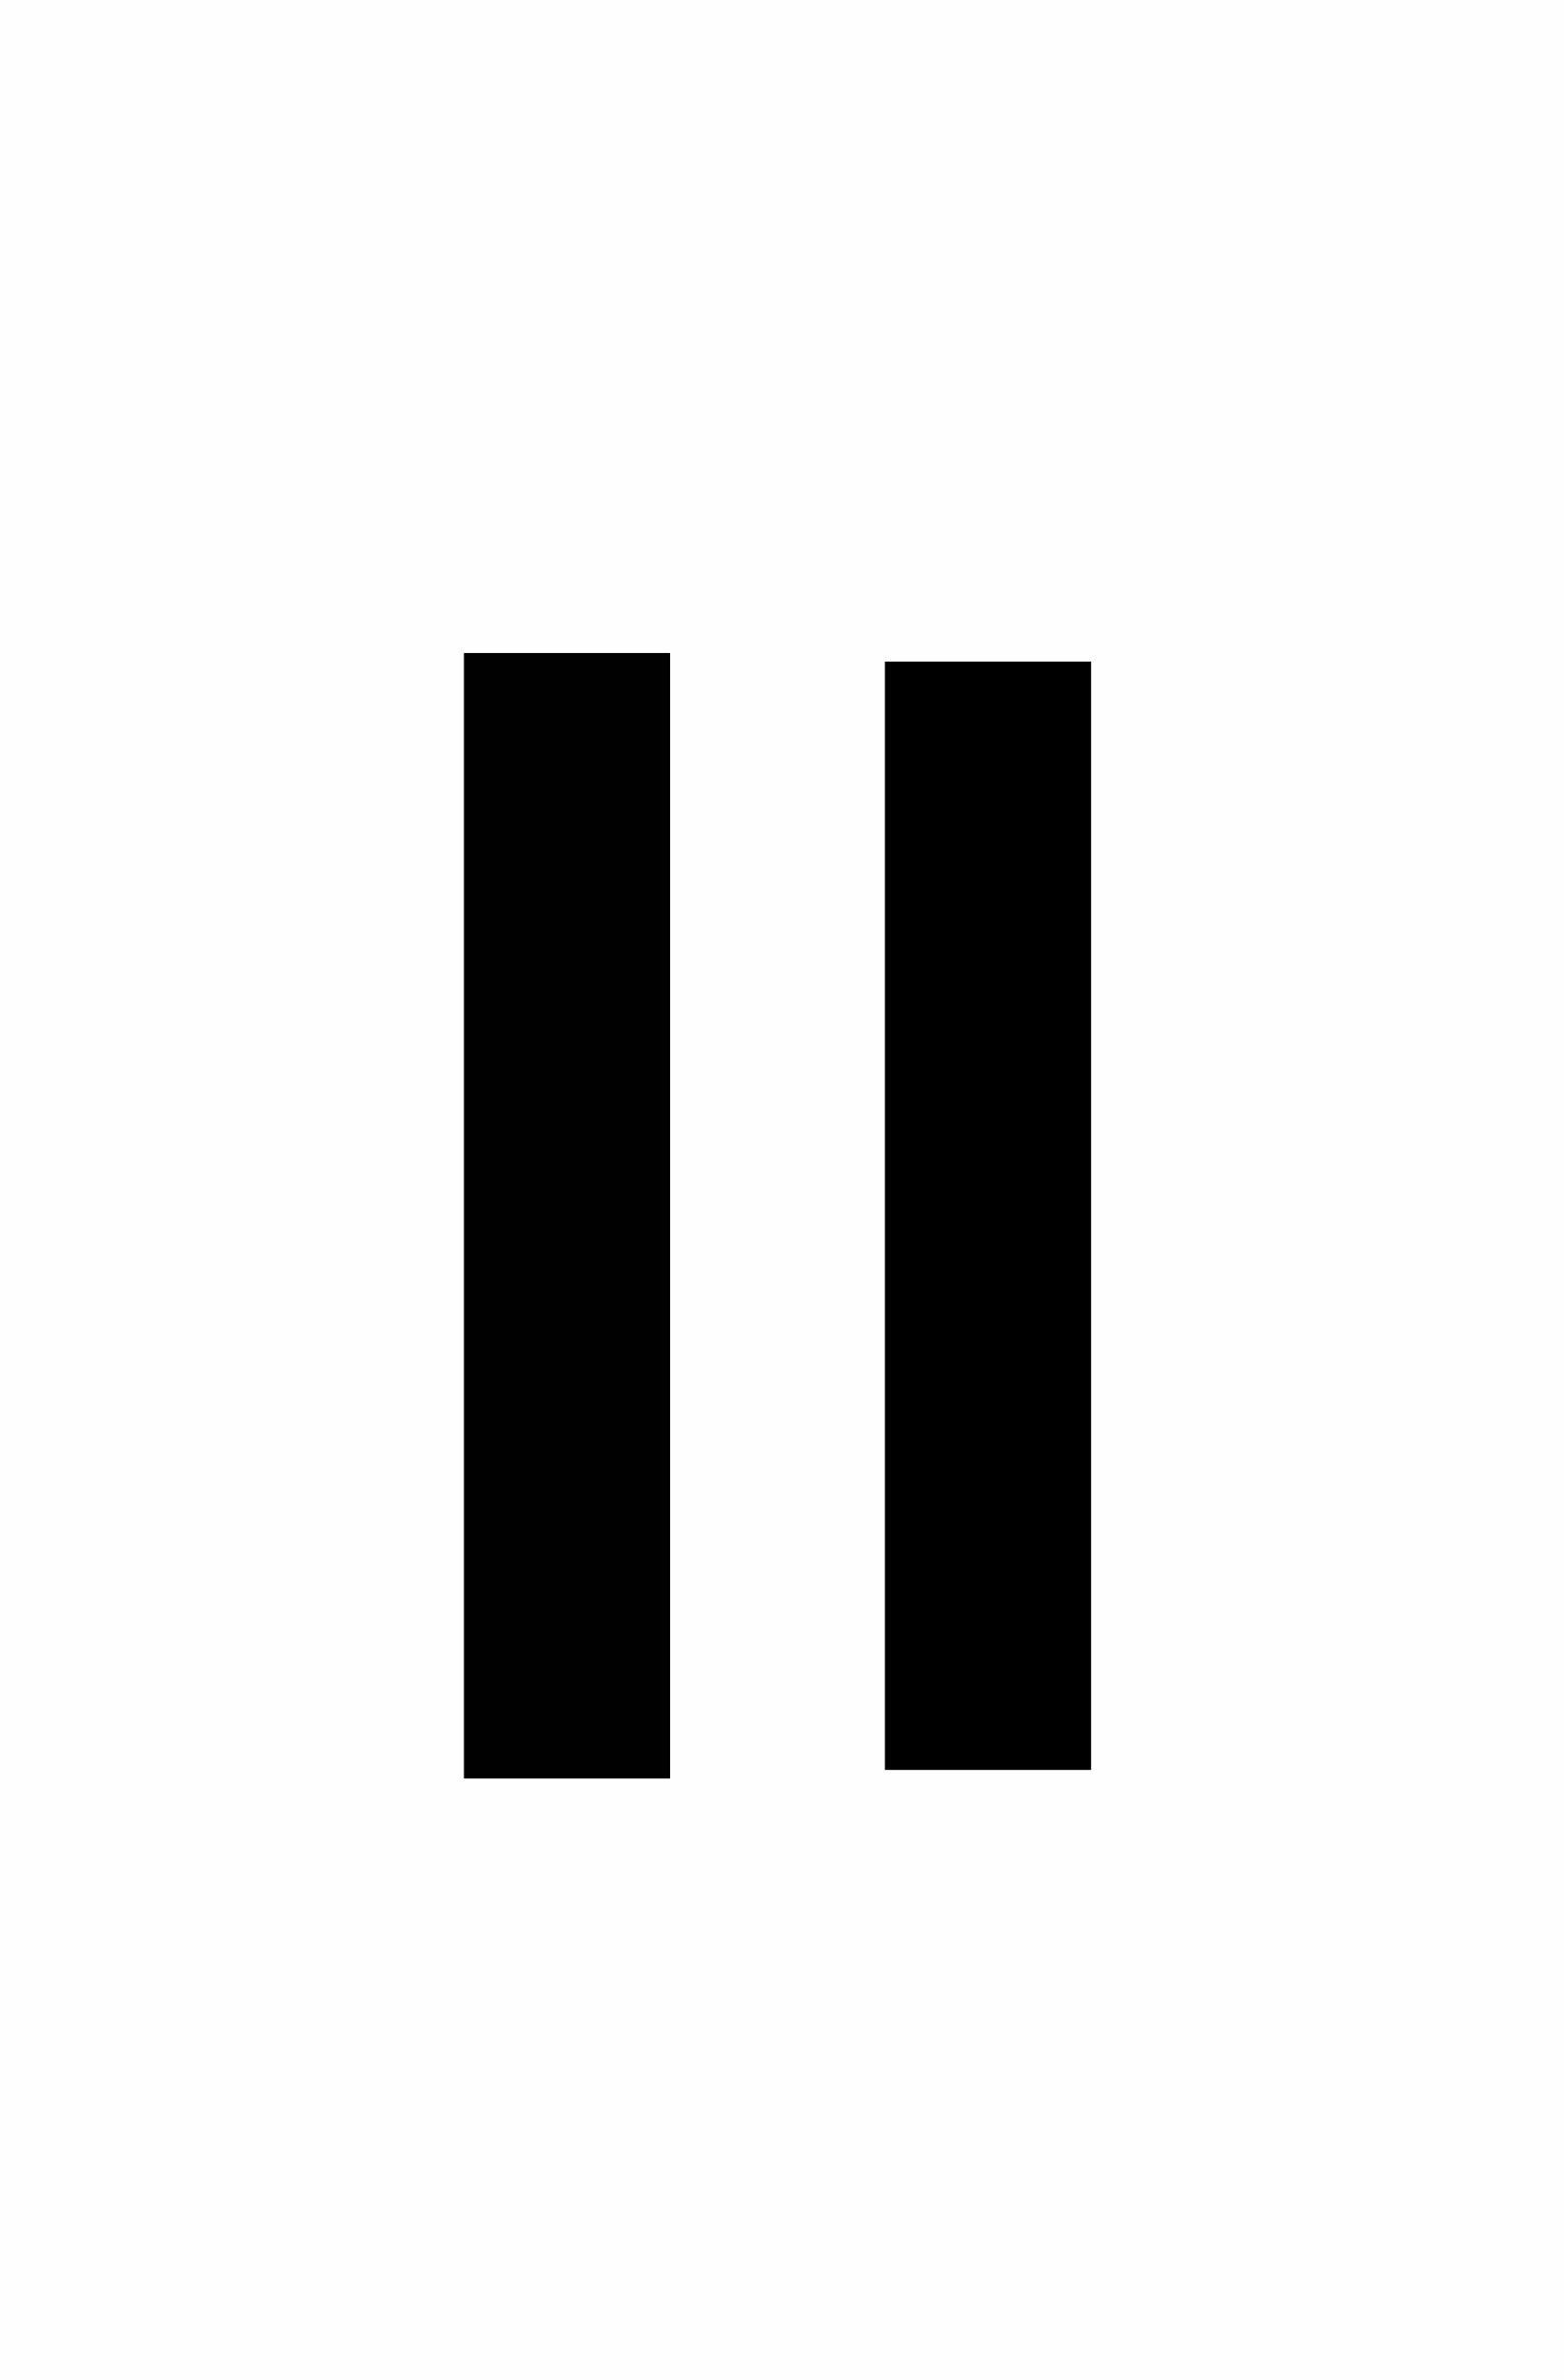
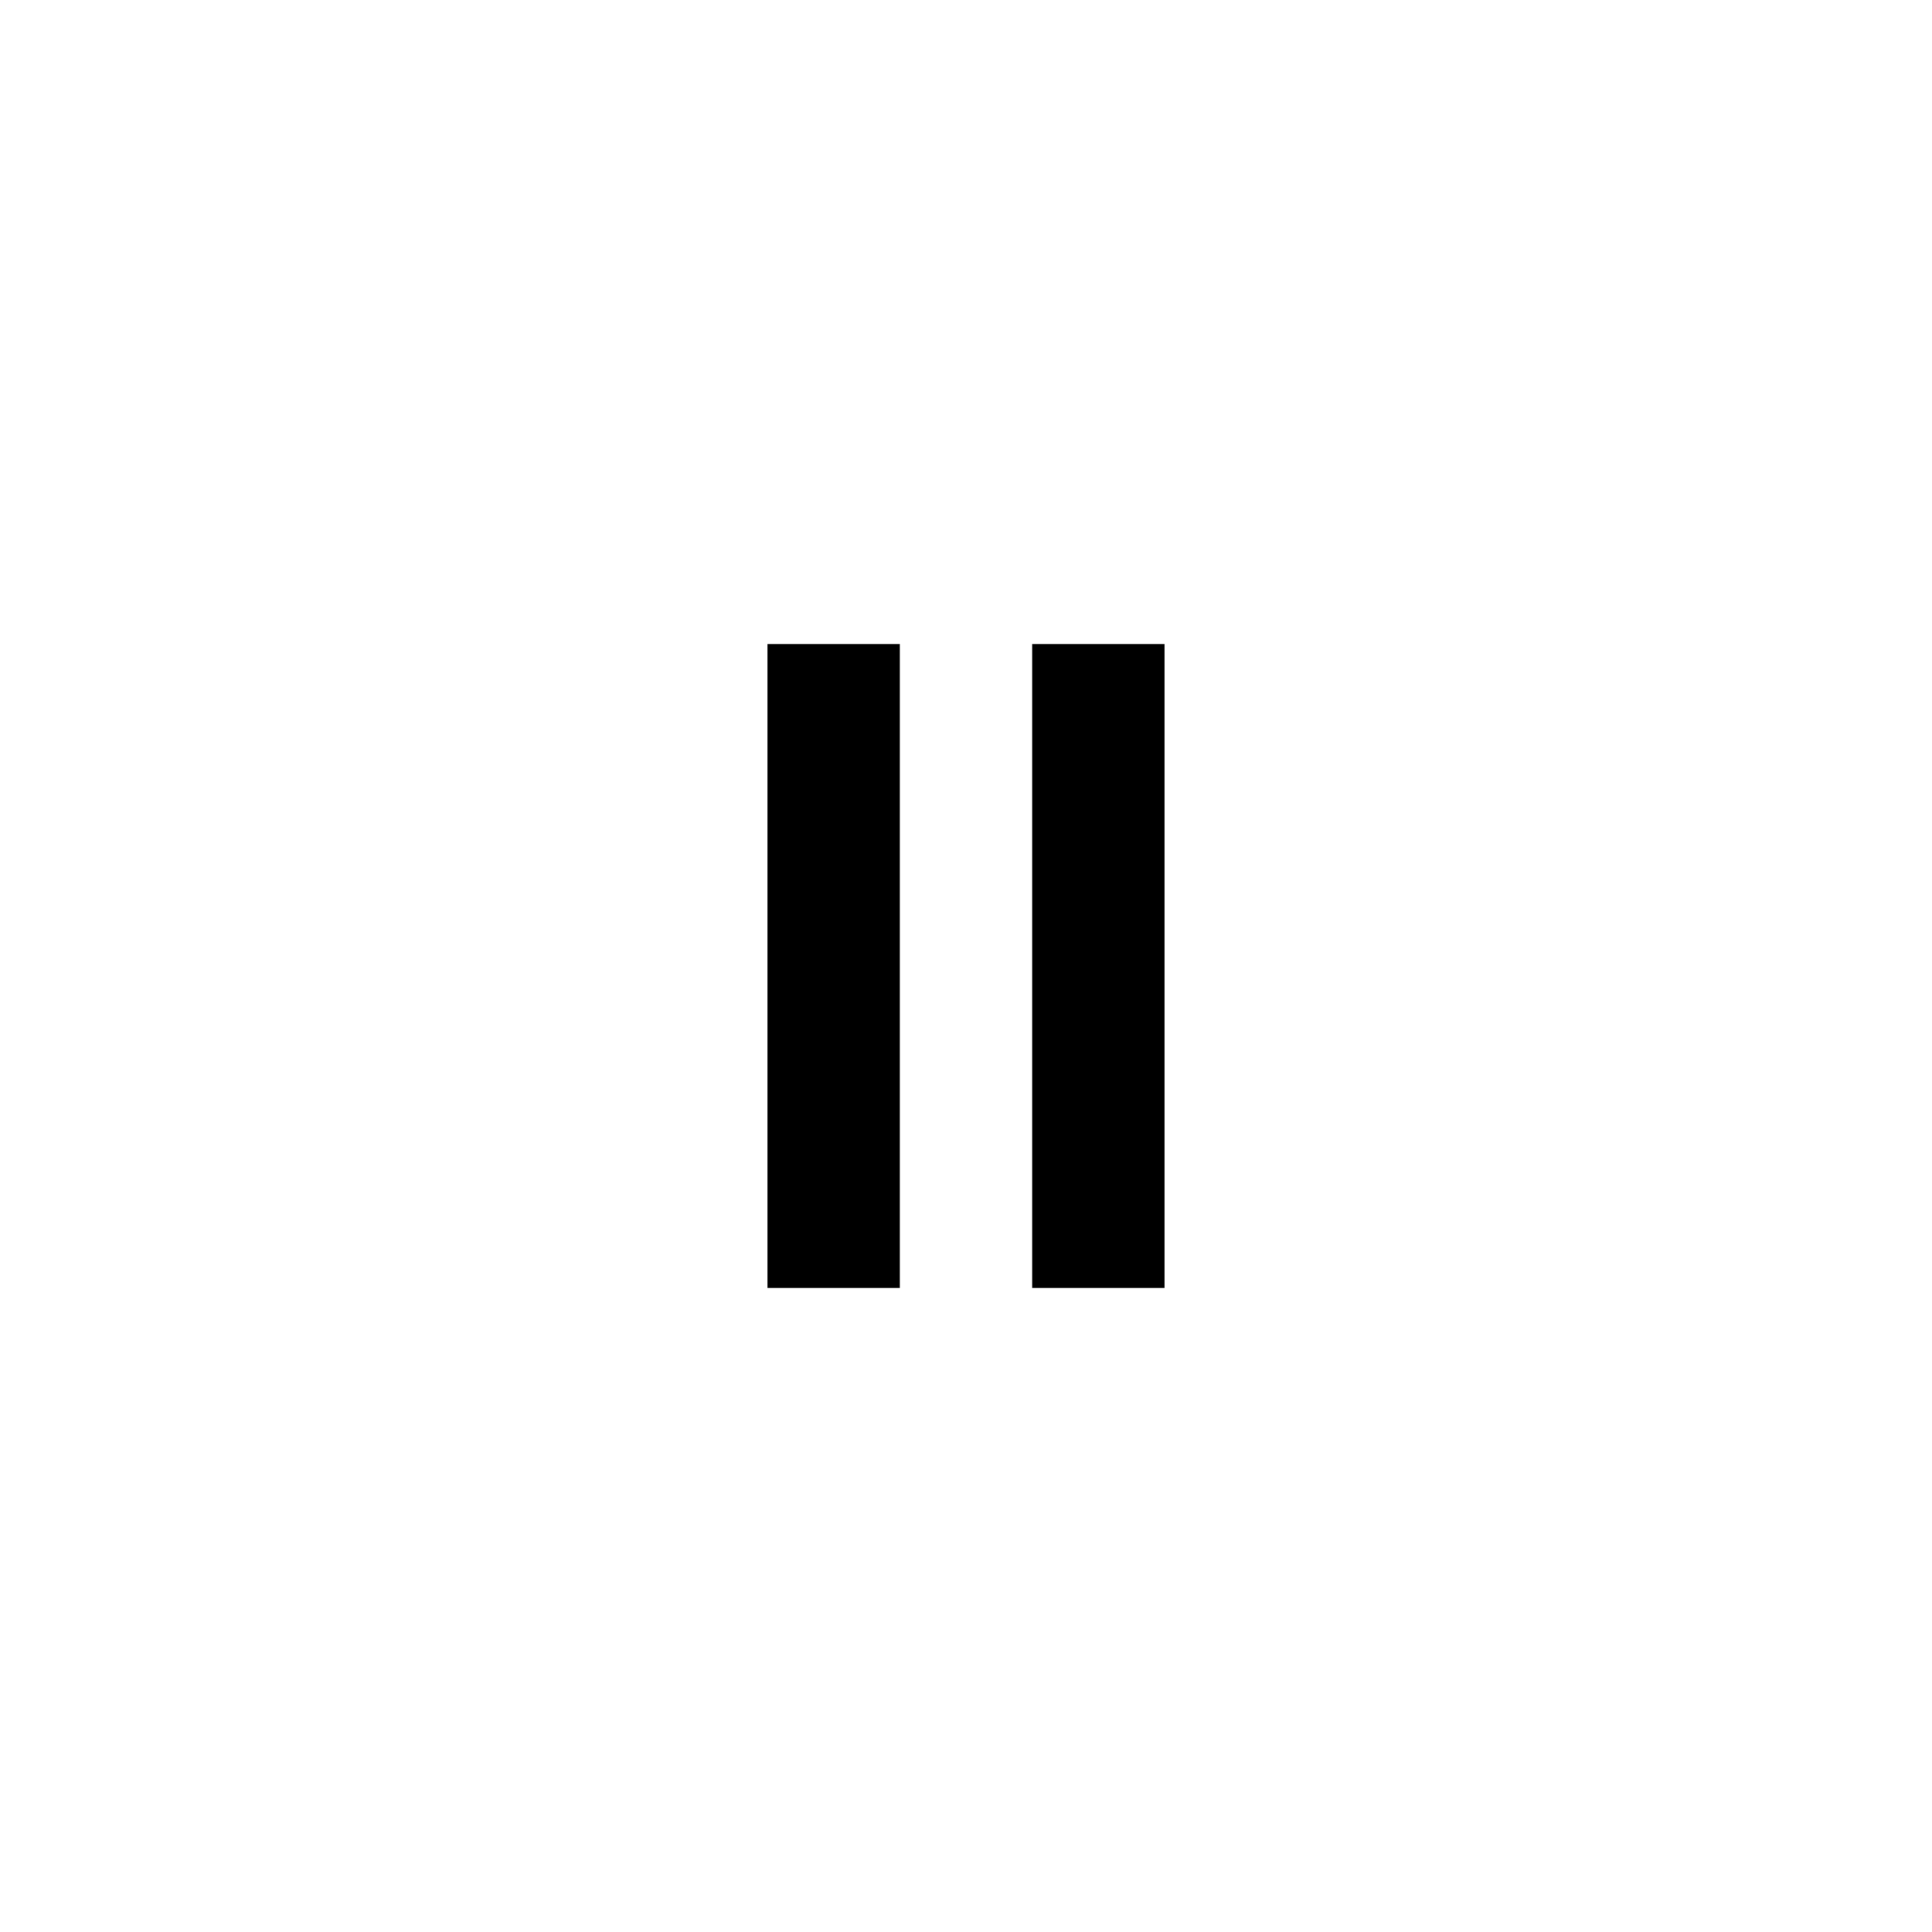
- <svg xmlns="http://www.w3.org/2000/svg" version="1.1" width="100%" height="100%">
-   <path d="M0 0 C60.06 0 120.12 0 182 0 C182 91.41 182 182.82 182 277 C121.94 277 61.88 277 0 277 C0 185.59 0 94.18 0 0 Z " fill="#FEFEFE" transform="translate(0,0)" />
-   <path d="M0 0 C7.92 0 15.84 0 24 0 C24 43.23 24 86.46 24 131 C16.08 131 8.16 131 0 131 C0 87.77 0 44.54 0 0 Z " fill="#010101" transform="translate(54,76)" />
-   <path d="M0 0 C7.92 0 15.84 0 24 0 C24 42.57 24 85.14 24 129 C16.08 129 8.16 129 0 129 C0 86.43 0 43.86 0 0 Z " fill="#000000" transform="translate(103,77)" />
+ <svg xmlns="http://www.w3.org/2000/svg" width="876" height="876" viewBox="0 0 876 876" fill="none">
+   <path d="M468 292H528V584H468V292Z" fill="black" />
+   <path d="M348 292H408V584H348V292Z" fill="black" />
</svg>
